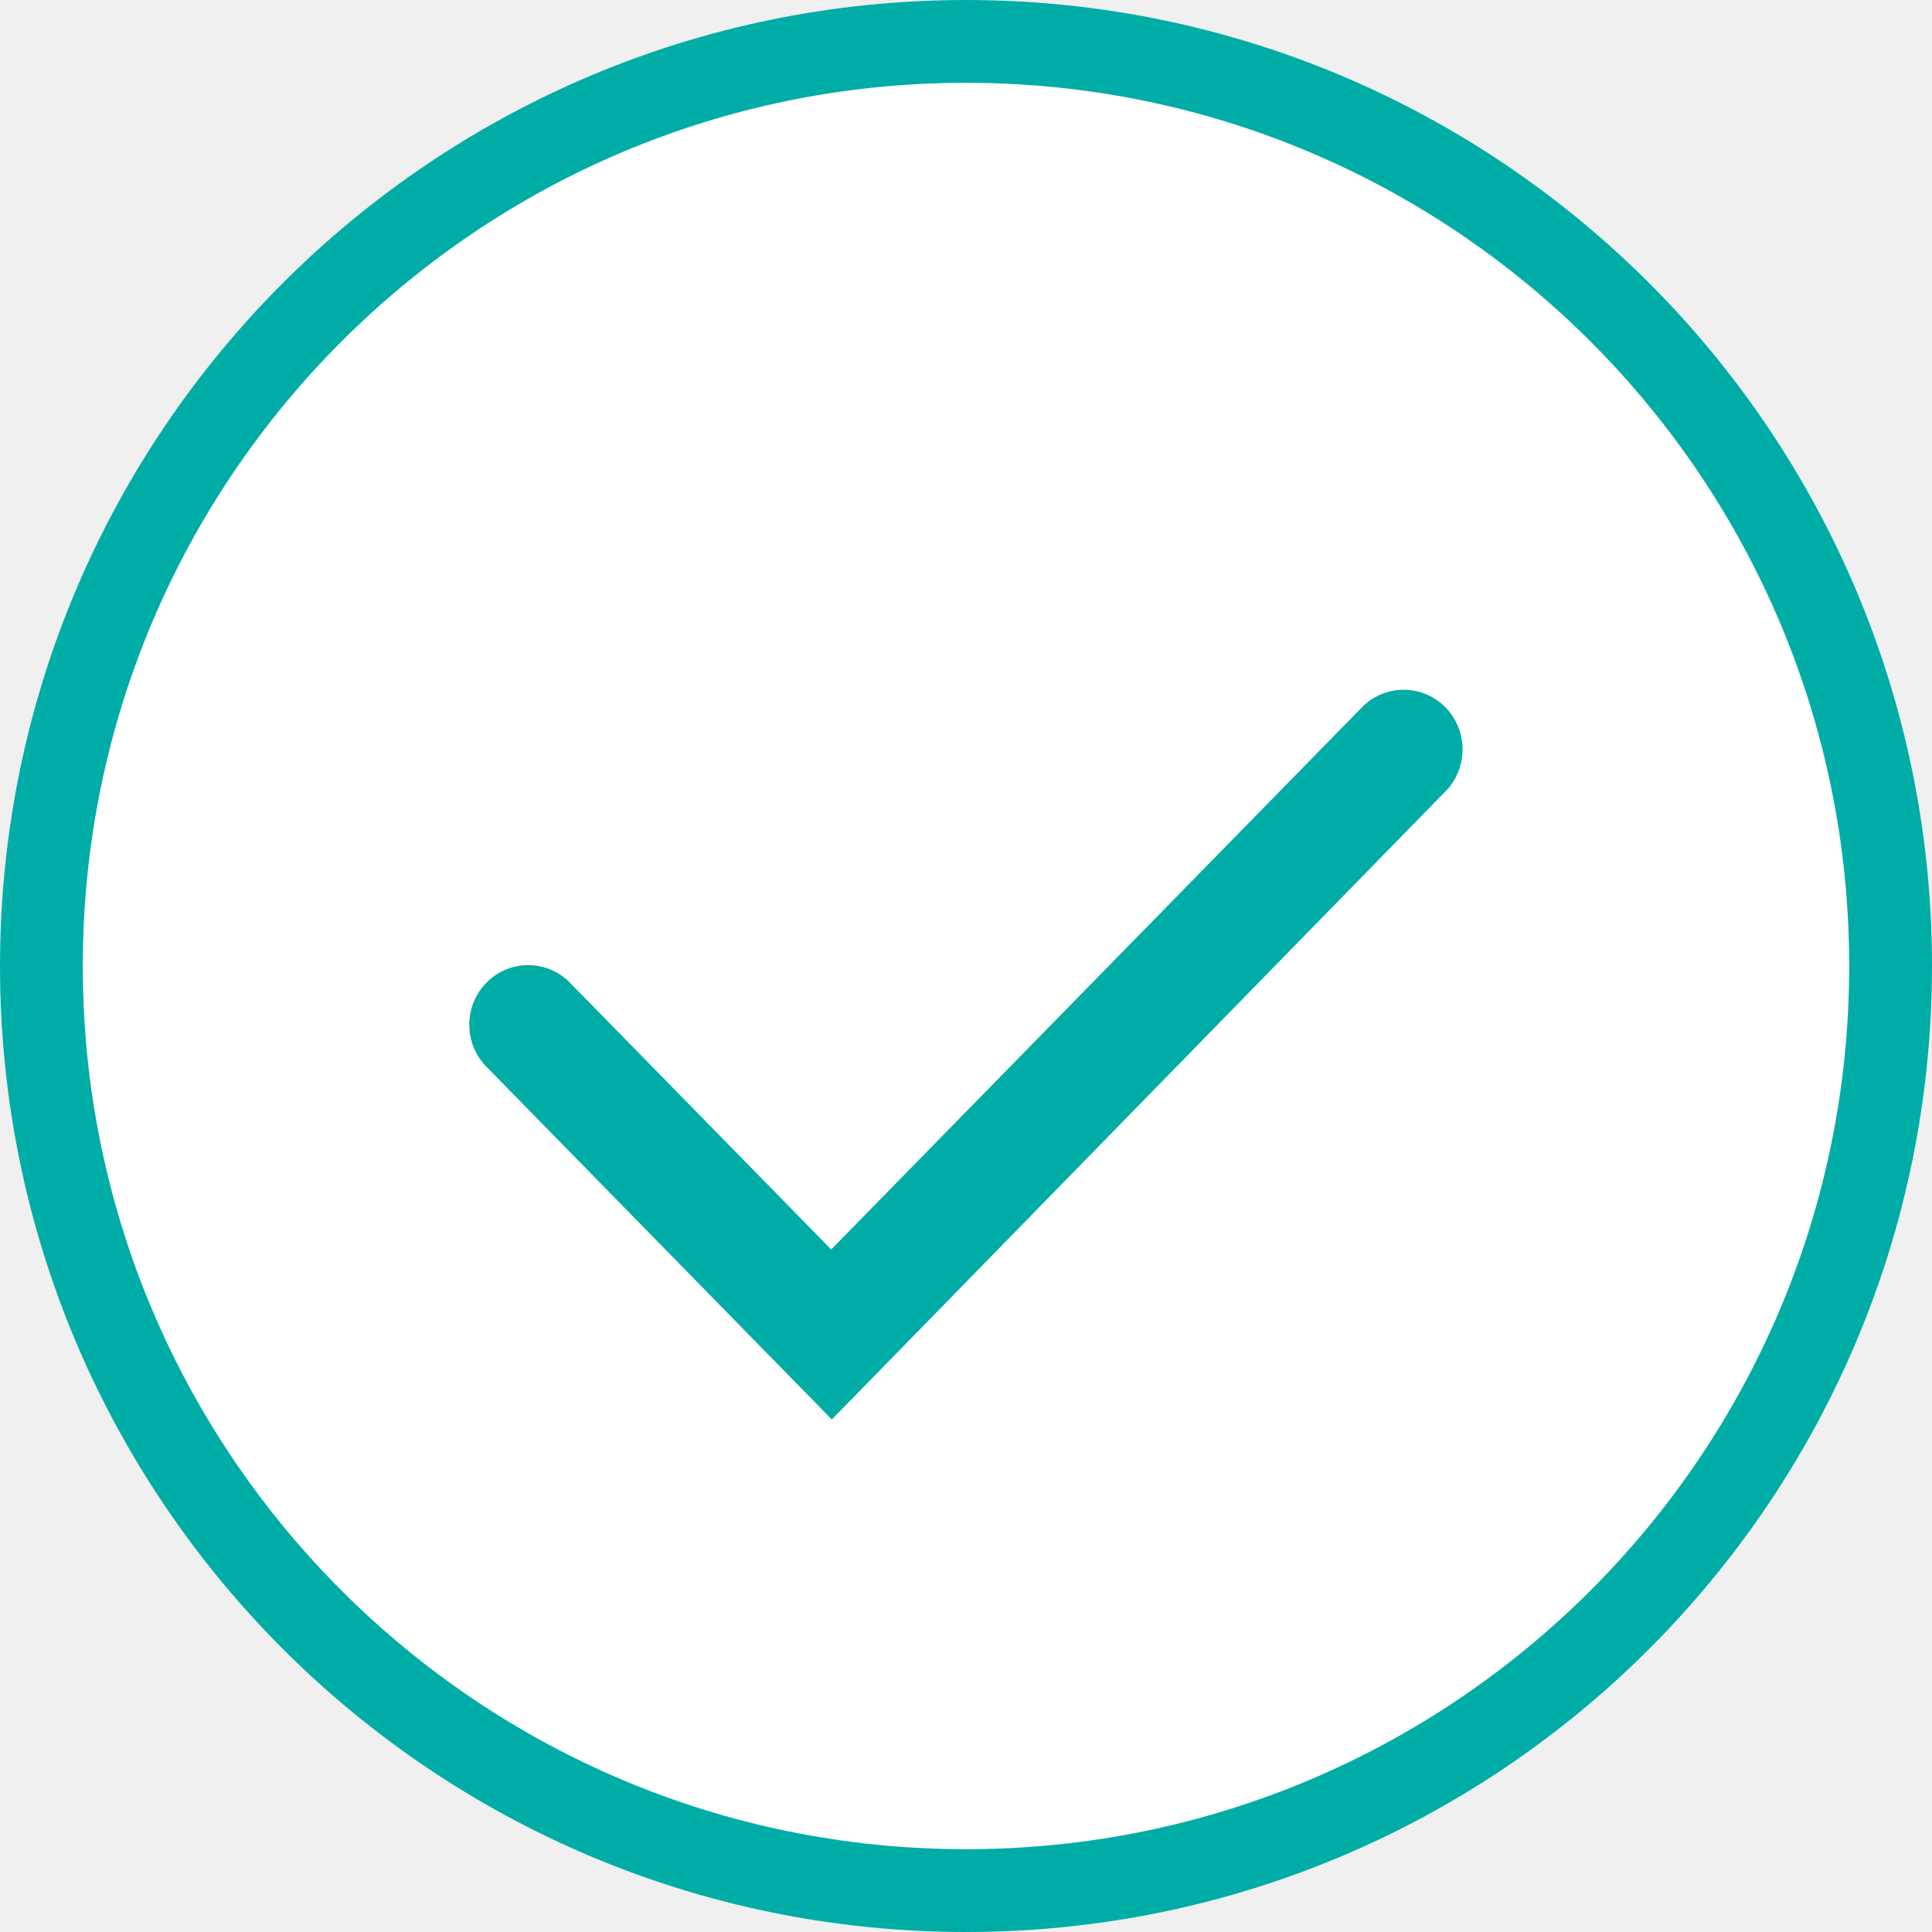
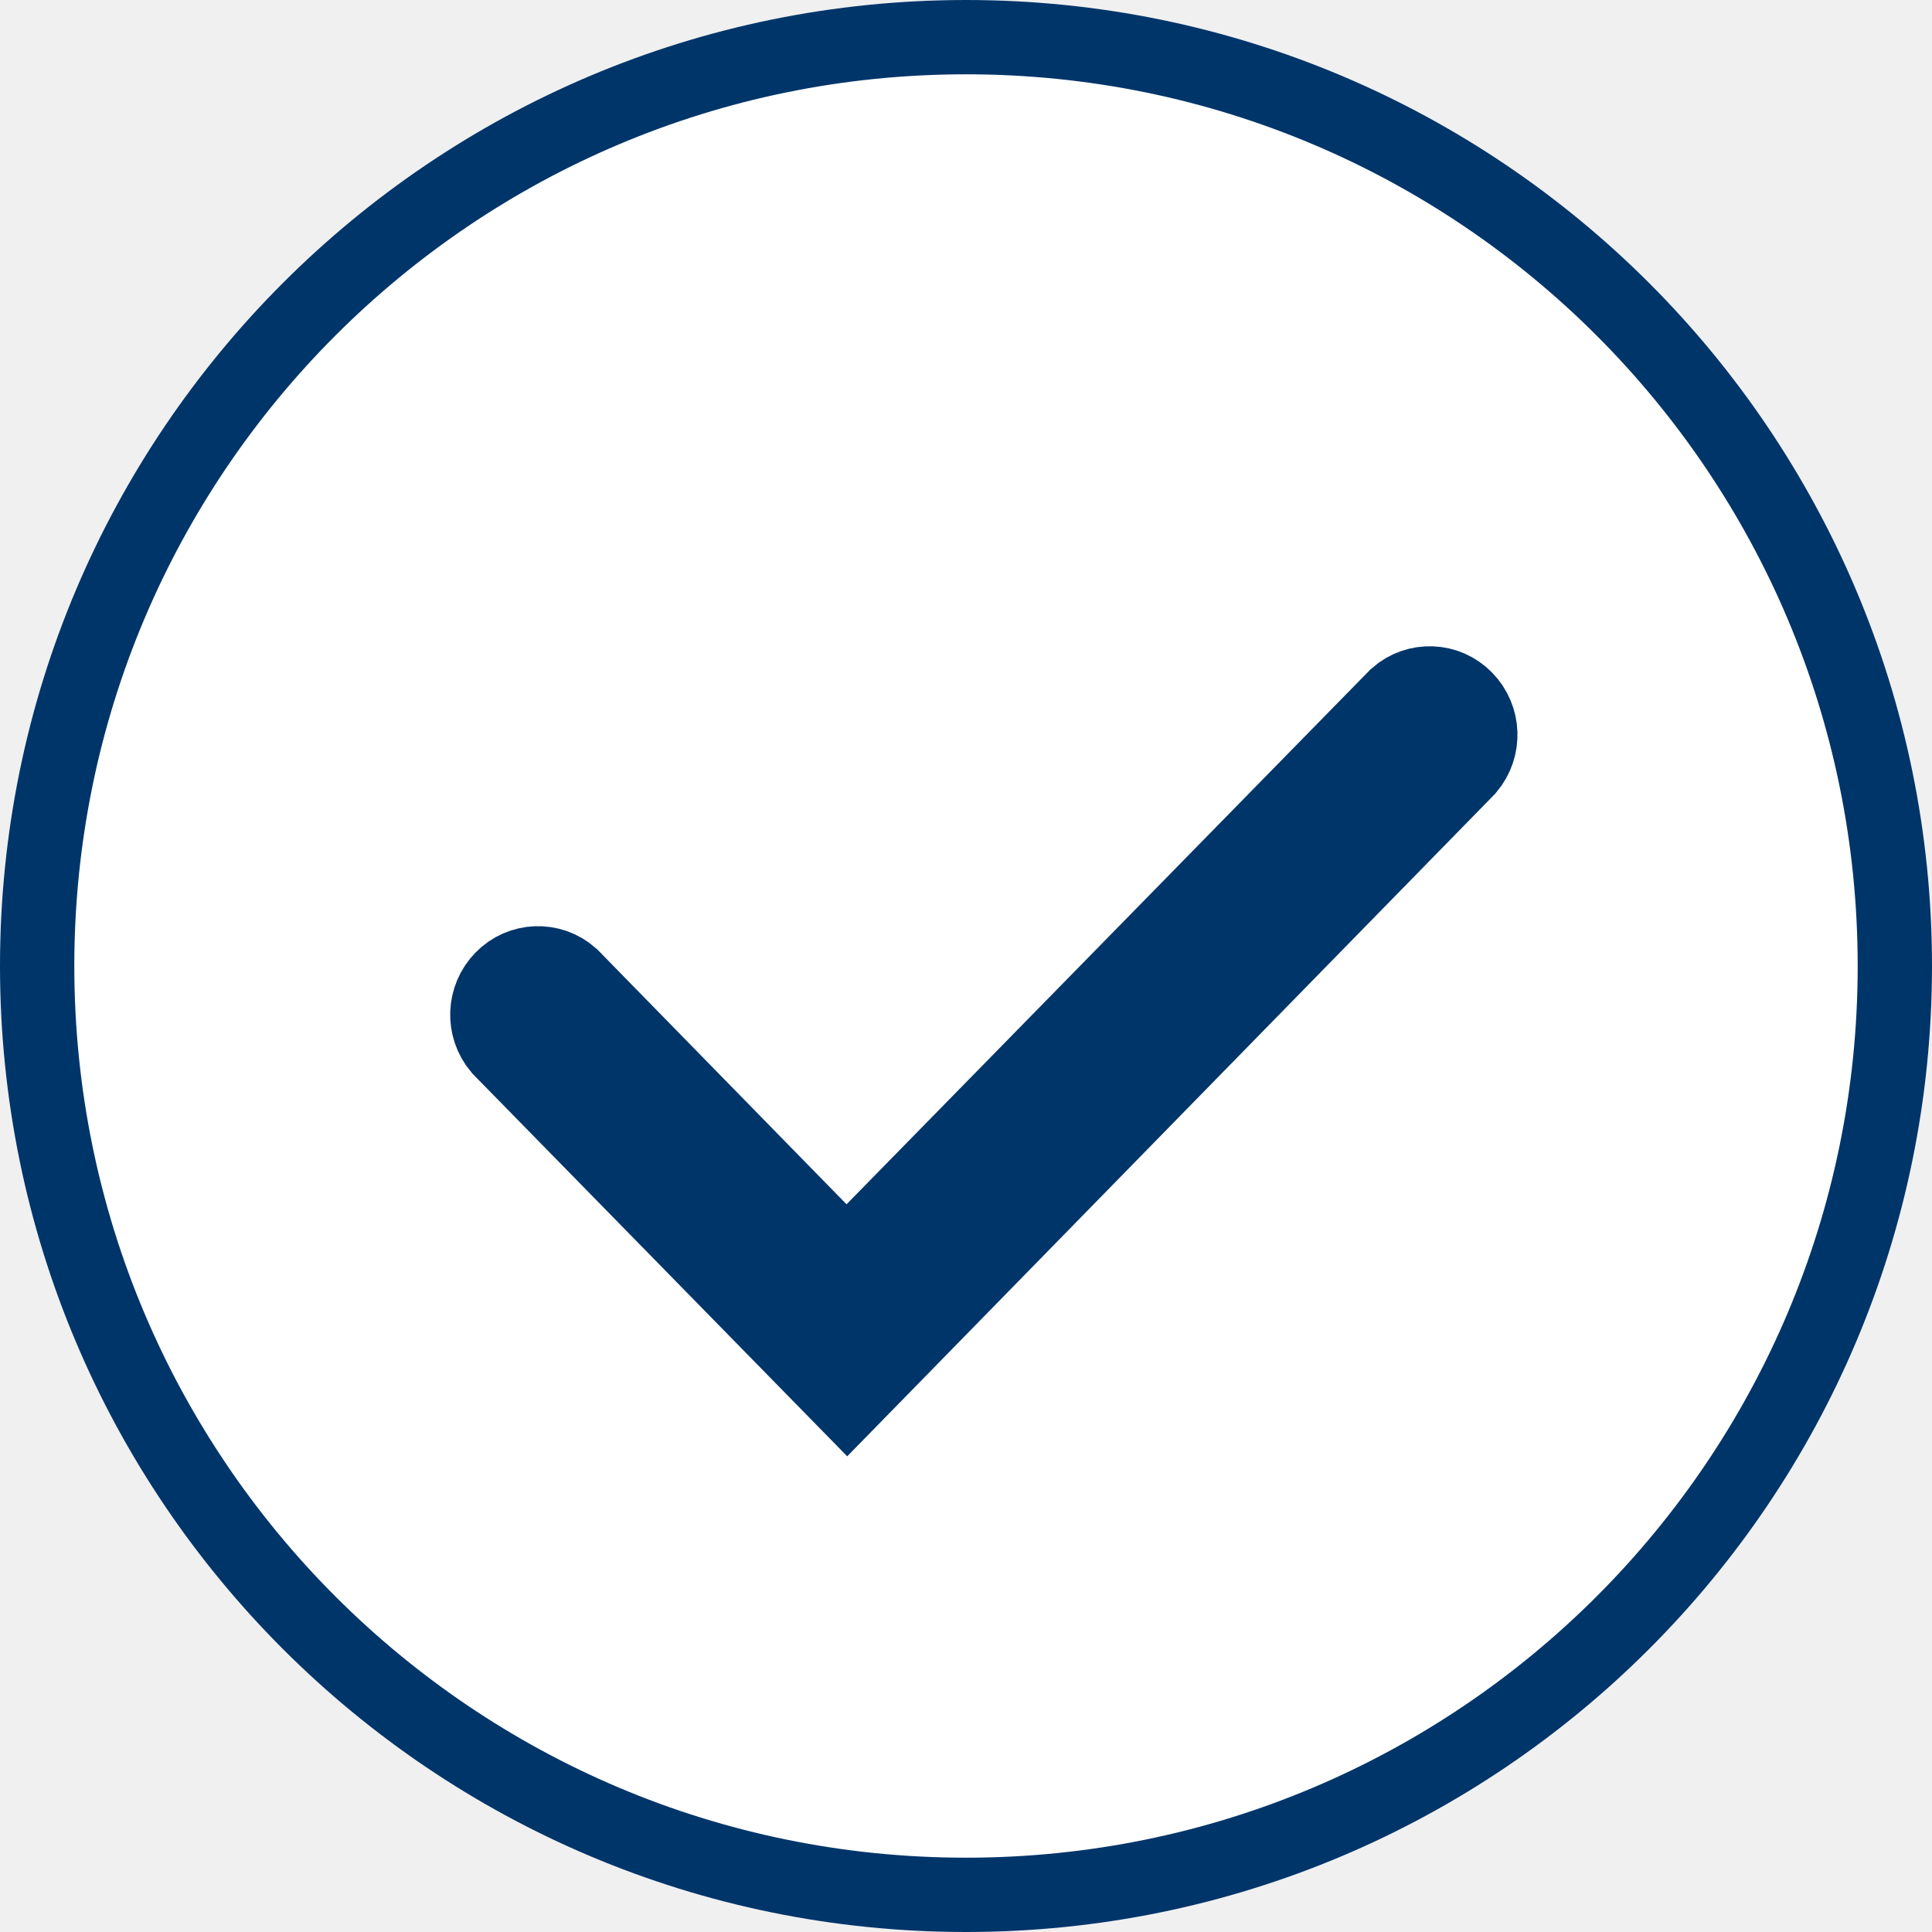
- <svg xmlns="http://www.w3.org/2000/svg" width="35" height="35" viewBox="0 0 35 35">
-   <g fill="#fff" stroke="#00ada6" stroke-width="1.5">
-     <circle cx="17.5" cy="17.5" r="17.5" stroke="none" />
-     <circle cx="17.5" cy="17.5" r="16.75" fill="none" />
+ <svg xmlns="http://www.w3.org/2000/svg" width="26" height="26" viewBox="0 0 26 26">
+   <g id="グループ_52" data-name="グループ 52" transform="translate(-1240 -270.417)">
+     <g id="楕円形_10" data-name="楕円形 10" transform="translate(1240 270.417)" fill="#fff" stroke="#00356a" stroke-width="1">
+       <circle cx="13" cy="13" r="13" stroke="none" />
+       <circle cx="13" cy="13" r="12.5" fill="none" />
+     </g>
+     <path id="check" d="M7.641,16.128,3.153,11.545a.447.447,0,0,1,.023-.6.423.423,0,0,1,.584-.023l3.872,3.959L15.2,7.155a.423.423,0,0,1,.584.023.447.447,0,0,1,.023.6Z" transform="translate(1243.76 272.815)" fill="#00356a" stroke="#00356a" stroke-width="1.5" />
  </g>
-   <path d="M9.118,19.05,3.186,12.992a.591.591,0,0,1,.03-.789.56.56,0,0,1,.772-.03L9.107,17.4l10-10.215a.56.56,0,0,1,.772.03.591.591,0,0,1,.03.789Z" transform="translate(5.951 5.95)" fill="#00ada6" stroke="#00ada6" stroke-width="1" />
</svg>
